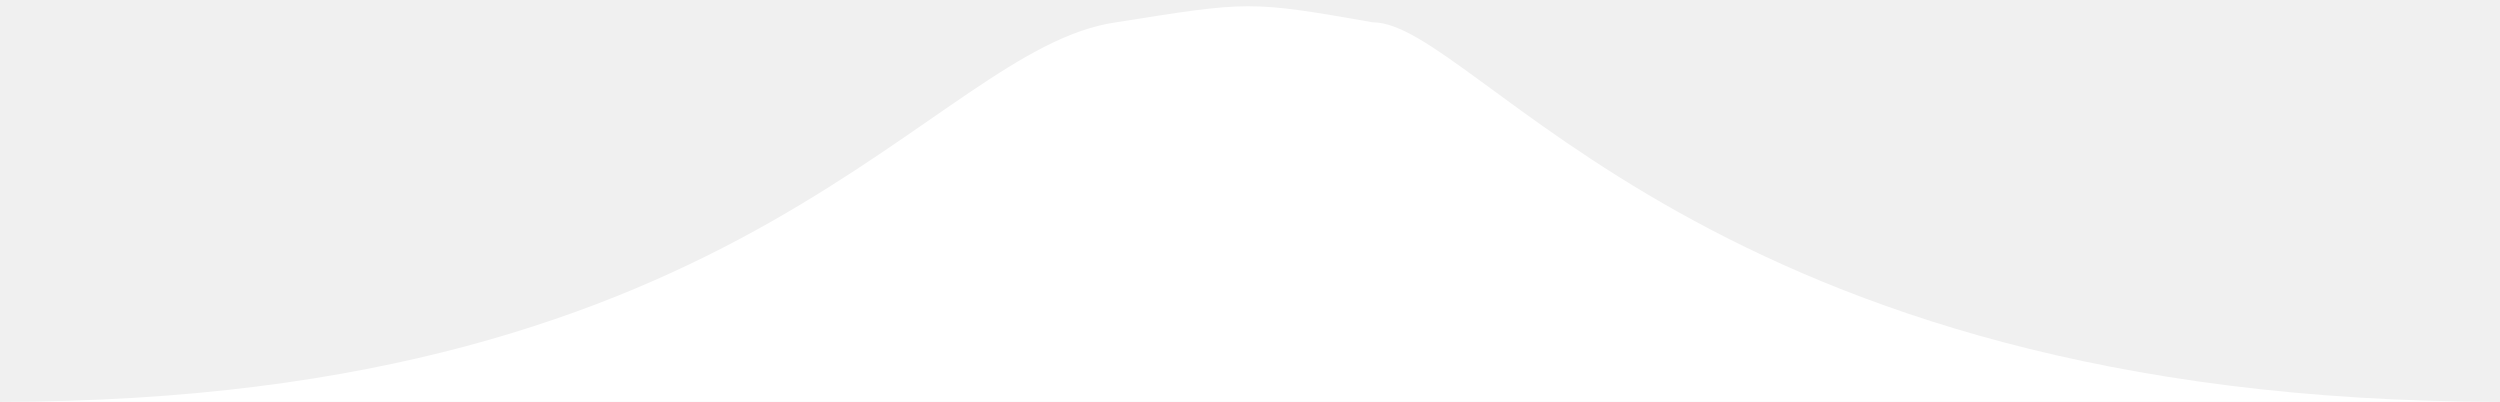
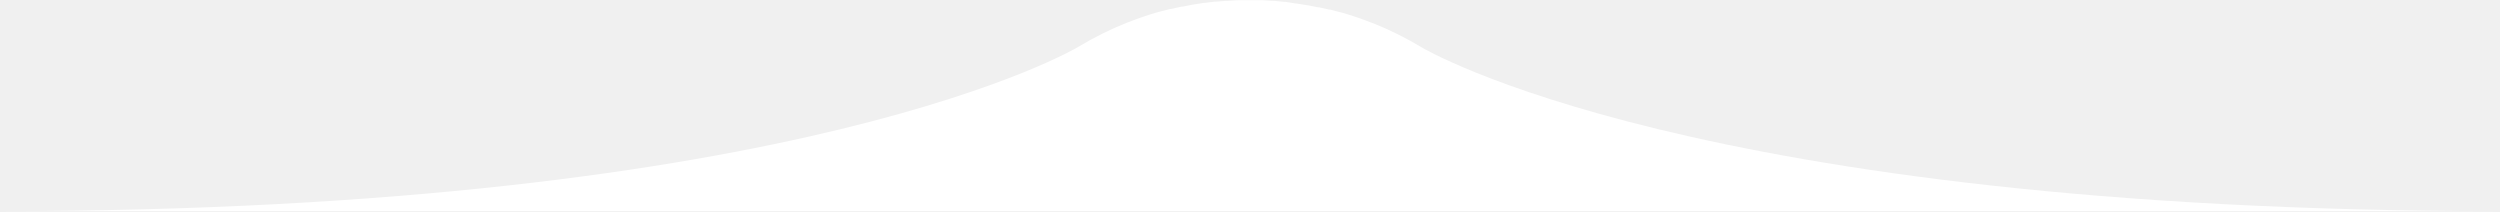
- <svg xmlns="http://www.w3.org/2000/svg" width="224px" height="36px">
-   <path fill-rule="evenodd" fill="rgb(255, 255, 255)" d="M100.000,2.000 C111.886,0.113 111.901,0.051 123.000,2.000 C132.304,2.000 153.019,36.000 224.000,36.000 C194.100,36.000 6.507,36.000 0.000,36.000 C67.472,36.000 83.295,4.384 100.000,2.000 Z" />
+ <svg xmlns="http://www.w3.org/2000/svg" viewBox="0 0 1196 101">
+   <path d="M1196,101c-385.7,0-515.8-78.3-515.8-78.3h0a159.4,159.4,0,0,0-23.6-11.7h-.1q-7.3-2.9-15-5.1h-.2l-4.9-1.3h-.5l-4.9-1.1h-.5l-5-1h-.1l-5.1-.8h-.3L615.1.9h-.7L609.6.4h-.8L603.8.1H592.2l-4.9.3h-.8l-4.8.4h-.7l-4.9.6h-.3l-5.1.8h-.1l-5,1h-.5l-4.9,1.1h-.5l-4.9,1.3h-.2q-7.7,2.2-15,5.1h-.1a159.4,159.4,0,0,0-23.6,11.7h0S385.7,101,0,101H1196Z" fill="#fff" />
</svg>
